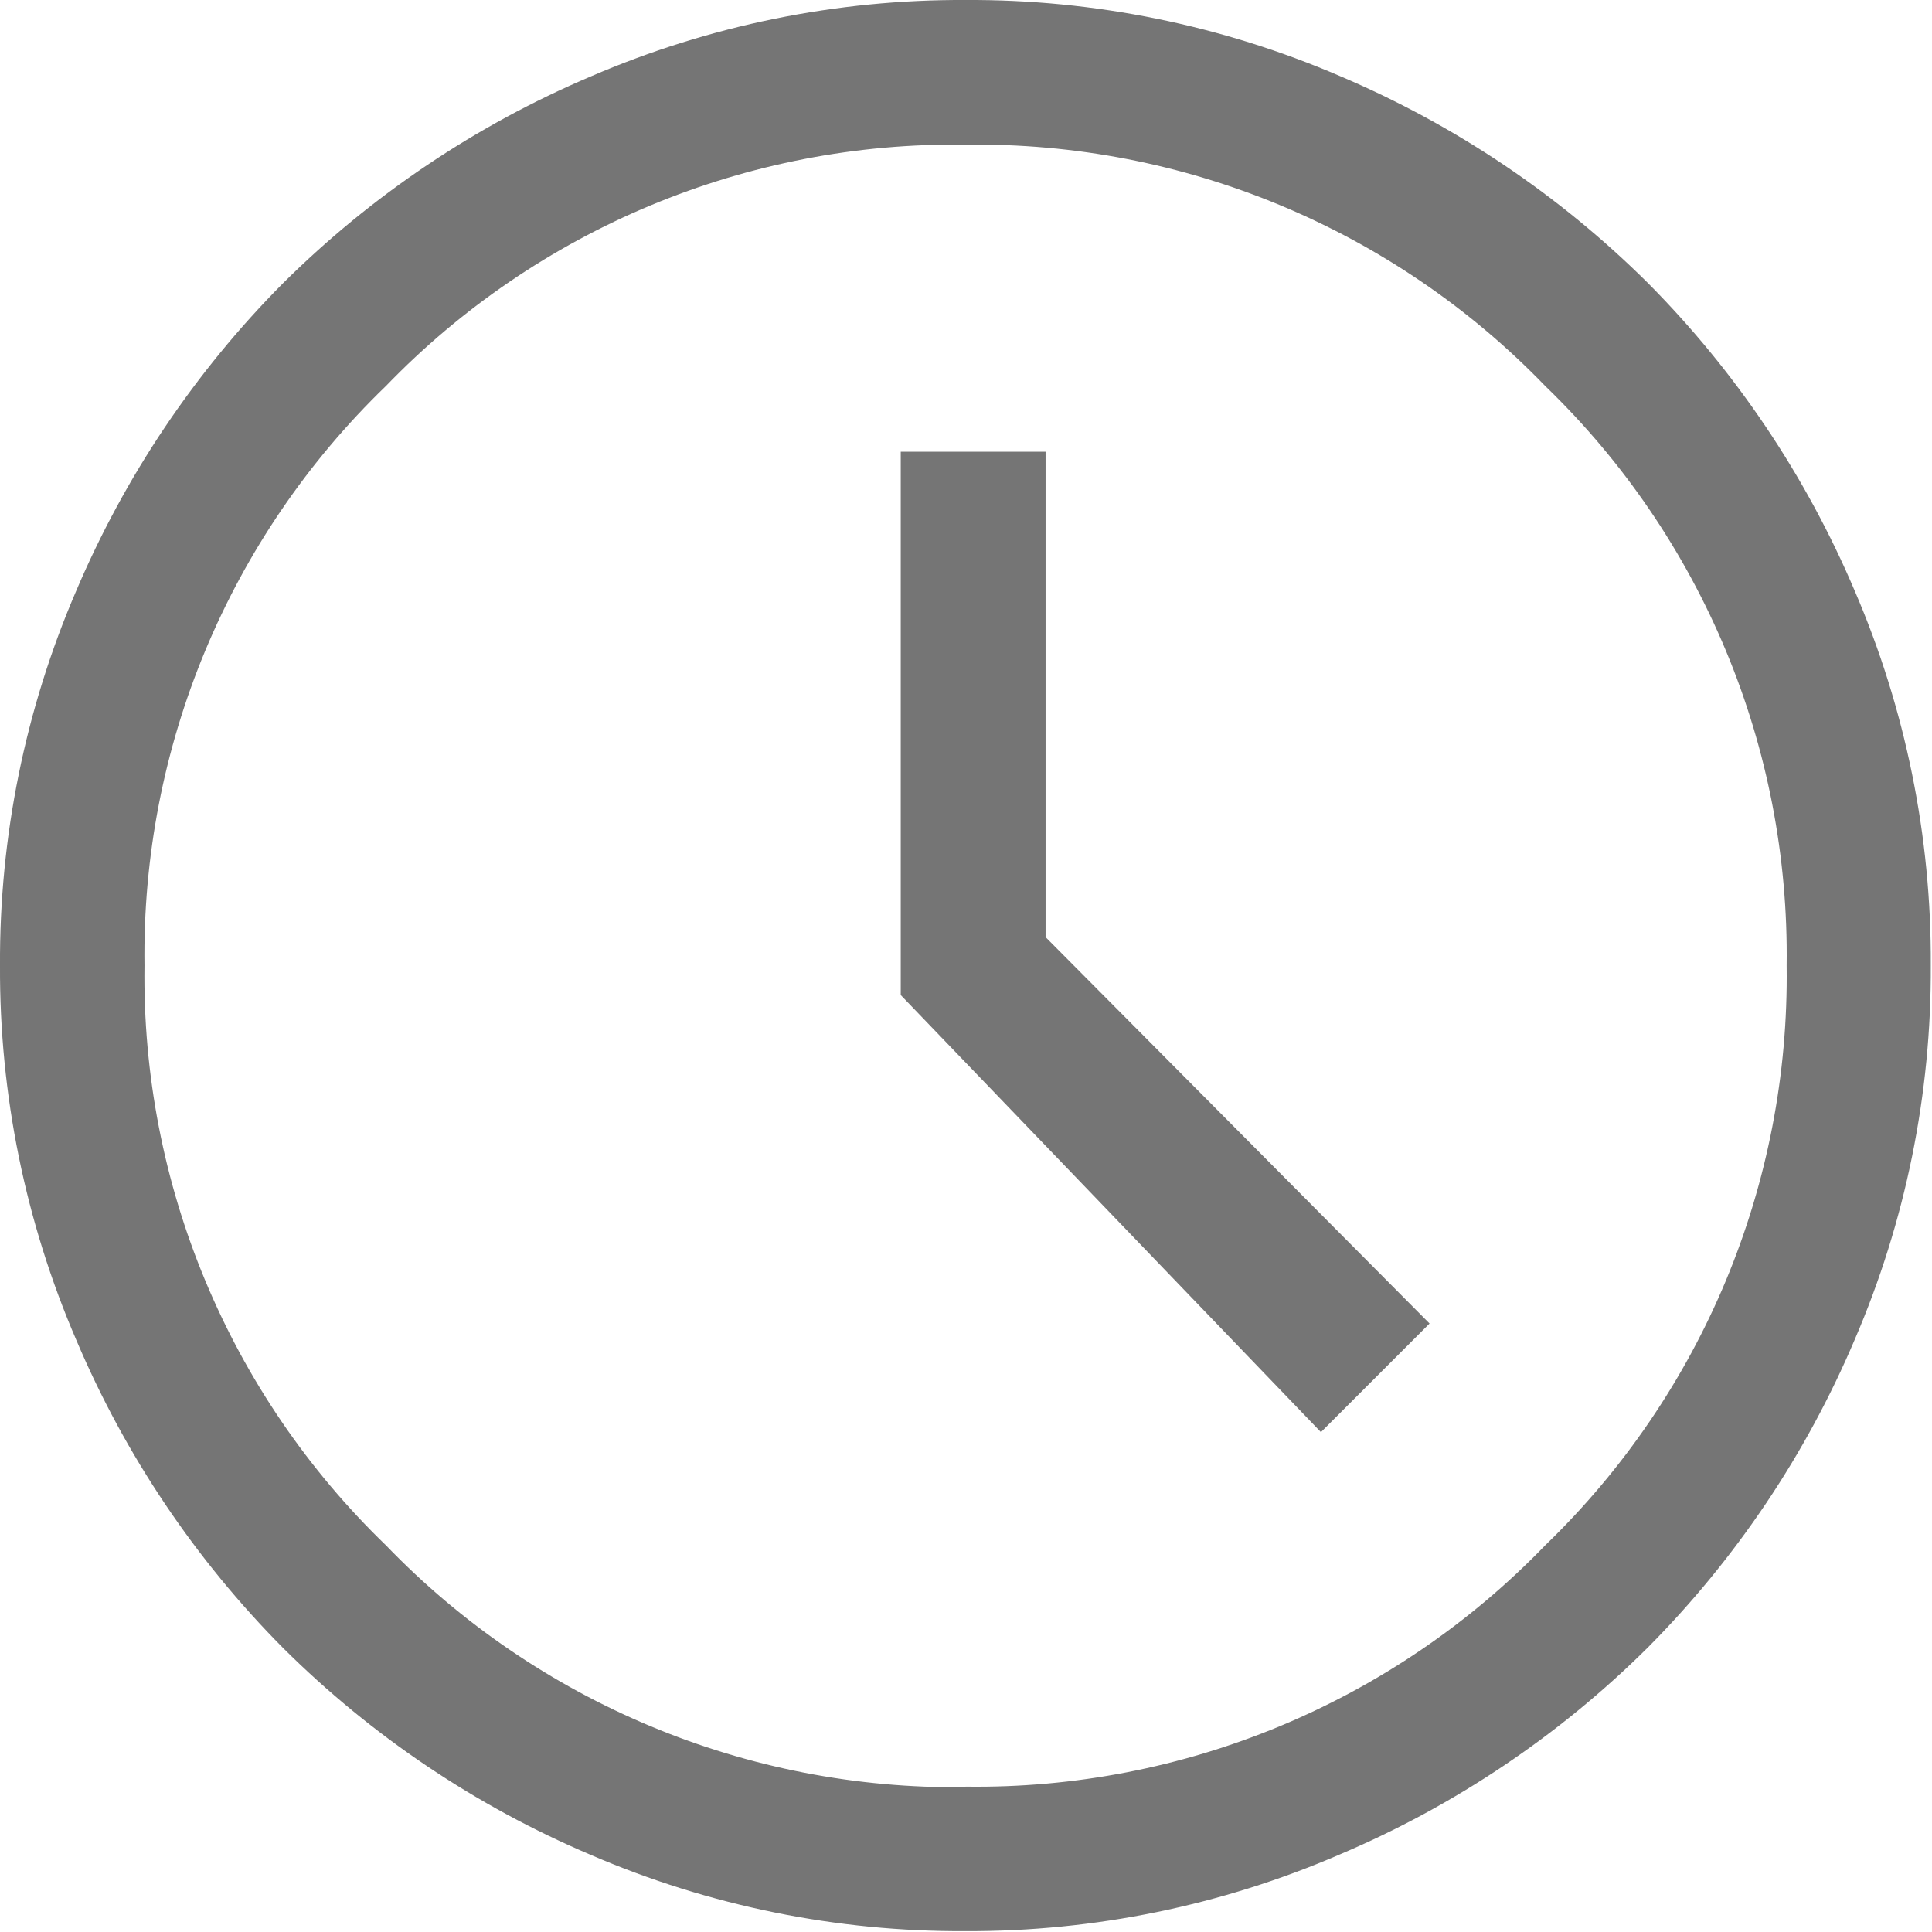
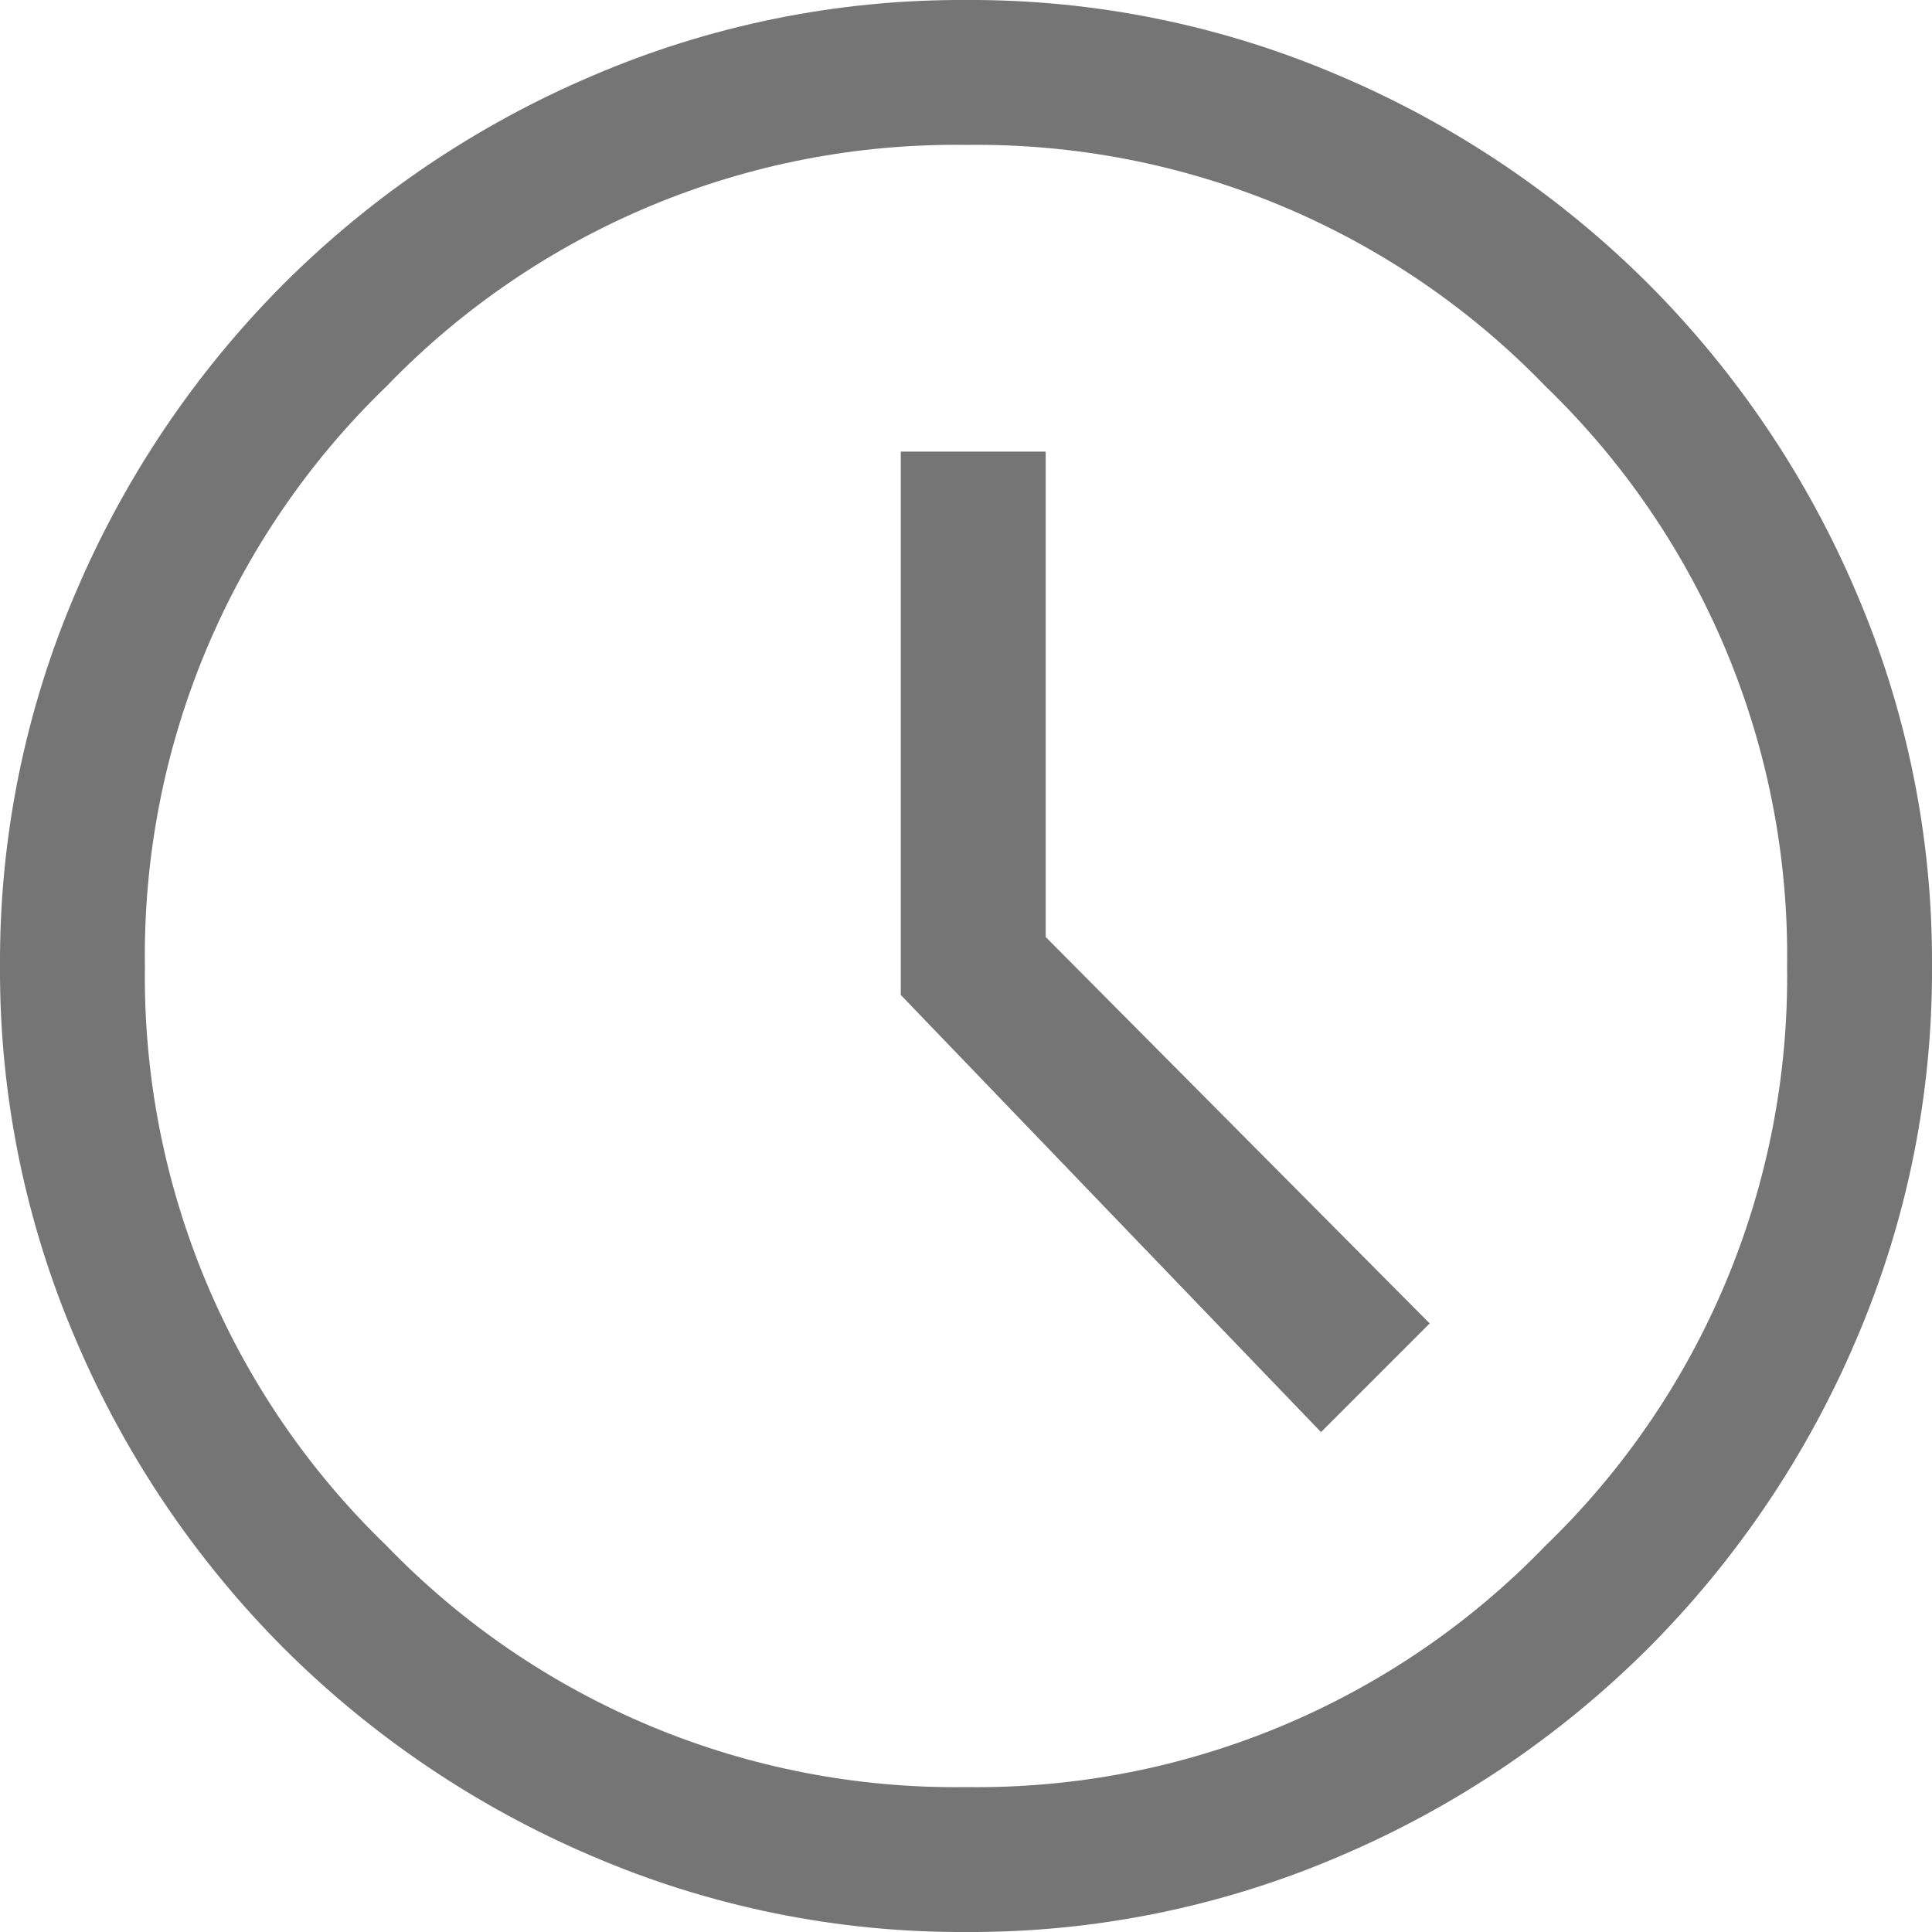
- <svg xmlns="http://www.w3.org/2000/svg" width="11.205" height="11.205" viewBox="0 0 11.205 11.205">
-   <path id="schedule_FILL0_wght400_GRAD0_opsz48" d="M87.661-871.694l.63-.63-2.227-2.241v-2.815h-.84v3.151ZM85.6-868.8a5.42,5.42,0,0,1-2.171-.441,5.679,5.679,0,0,1-1.786-1.2,5.682,5.682,0,0,1-1.2-1.786A5.422,5.422,0,0,1,80-874.4a5.421,5.421,0,0,1,.441-2.171,5.685,5.685,0,0,1,1.2-1.786,5.686,5.686,0,0,1,1.786-1.2A5.424,5.424,0,0,1,85.6-880a5.424,5.424,0,0,1,2.171.441,5.686,5.686,0,0,1,1.786,1.2,5.686,5.686,0,0,1,1.2,1.786,5.421,5.421,0,0,1,.441,2.171,5.422,5.422,0,0,1-.441,2.171,5.682,5.682,0,0,1-1.2,1.786,5.679,5.679,0,0,1-1.786,1.2A5.42,5.42,0,0,1,85.6-868.8ZM85.6-874.4Zm0,4.762a4.585,4.585,0,0,0,3.362-1.4,4.585,4.585,0,0,0,1.4-3.362,4.584,4.584,0,0,0-1.4-3.361,4.584,4.584,0,0,0-3.362-1.4,4.584,4.584,0,0,0-3.362,1.4,4.584,4.584,0,0,0-1.4,3.361,4.585,4.585,0,0,0,1.4,3.362A4.585,4.585,0,0,0,85.6-869.635Z" transform="translate(-80 880)" fill="#757575" />
+ <svg xmlns="http://www.w3.org/2000/svg" width="16" height="16" viewBox="0 0 16 16">
+   <path id="schedule_FILL0_wght400_GRAD0_opsz48" d="M90.94-868.14l.9-.9-3.18-3.2v-4.02h-1.2v4.5ZM88-864a7.741,7.741,0,0,1-3.1-.63,8.115,8.115,0,0,1-2.55-1.72,8.115,8.115,0,0,1-1.72-2.55A7.741,7.741,0,0,1,80-872a7.74,7.74,0,0,1,.63-3.1,8.114,8.114,0,0,1,1.72-2.55,8.115,8.115,0,0,1,2.55-1.72A7.741,7.741,0,0,1,88-880a7.741,7.741,0,0,1,3.1.63,8.115,8.115,0,0,1,2.55,1.72,8.113,8.113,0,0,1,1.72,2.55A7.74,7.74,0,0,1,96-872a7.741,7.741,0,0,1-.63,3.1,8.115,8.115,0,0,1-1.72,2.55,8.115,8.115,0,0,1-2.55,1.72A7.741,7.741,0,0,1,88-864ZM88-872Zm0,6.8a6.546,6.546,0,0,0,4.8-2,6.546,6.546,0,0,0,2-4.8,6.546,6.546,0,0,0-2-4.8,6.546,6.546,0,0,0-4.8-2,6.546,6.546,0,0,0-4.8,2,6.546,6.546,0,0,0-2,4.8,6.546,6.546,0,0,0,2,4.8A6.546,6.546,0,0,0,88-865.2Z" transform="translate(-80 880)" fill="#757575" />
</svg>
